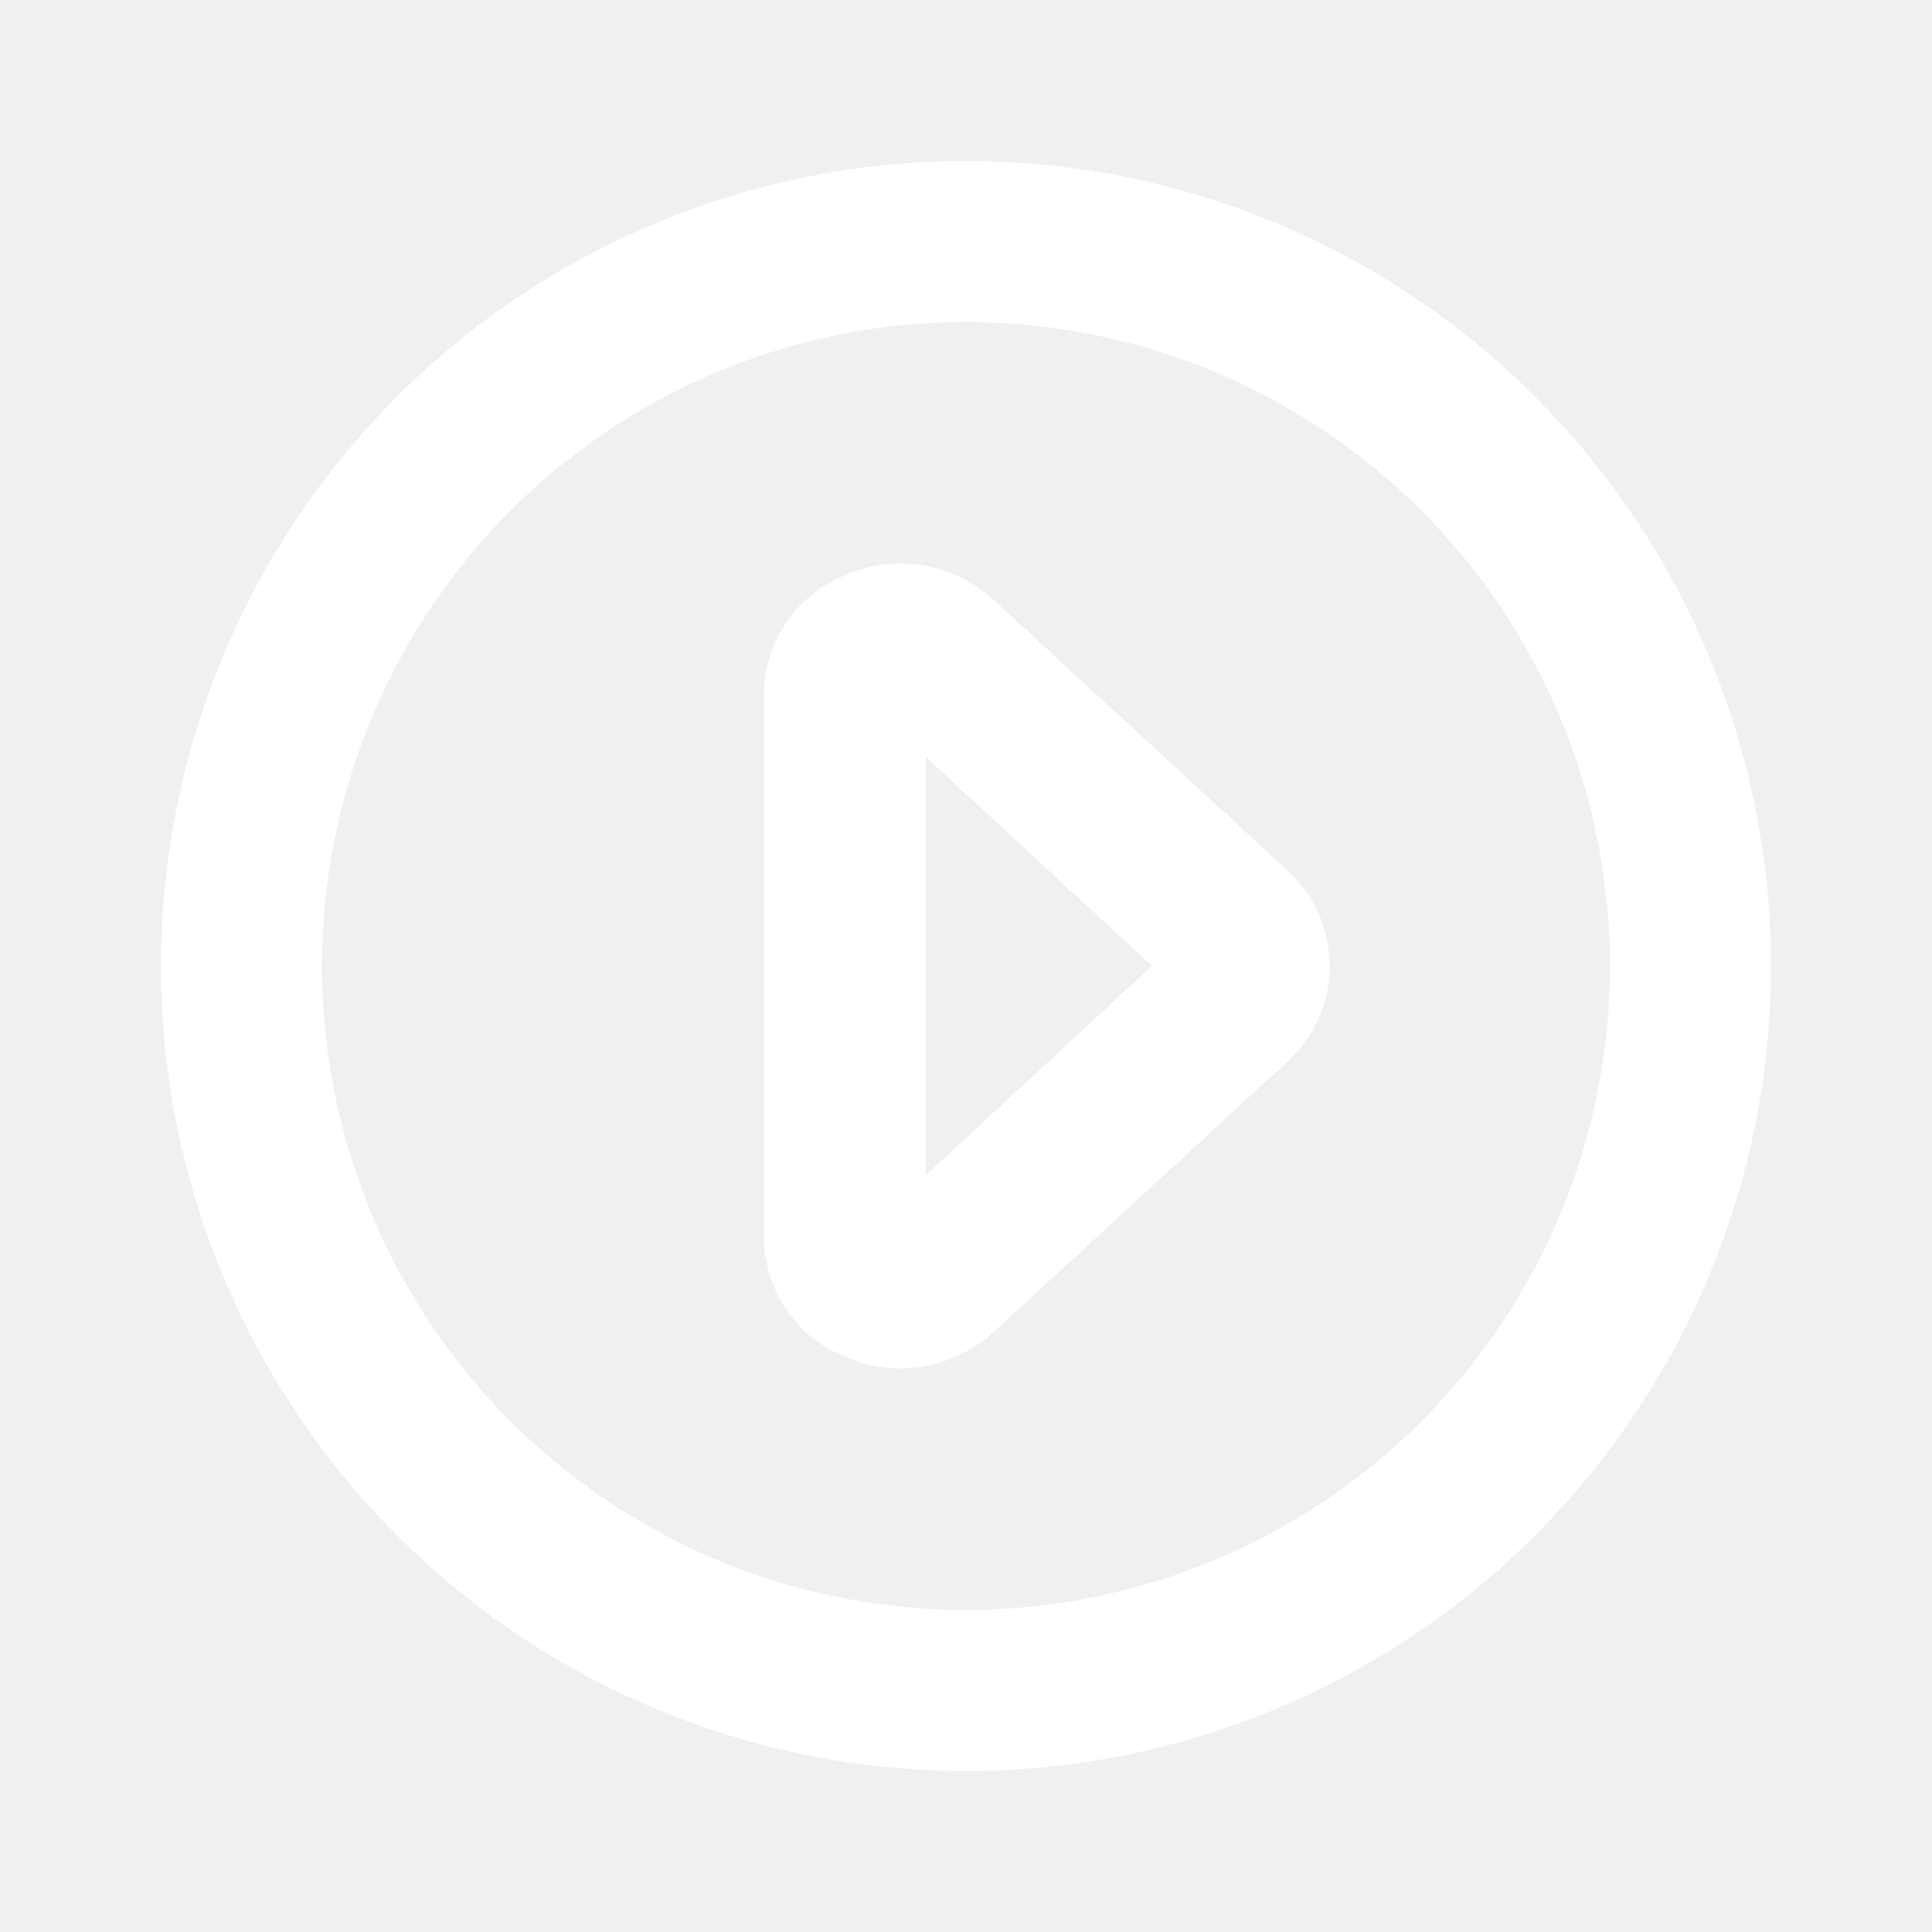
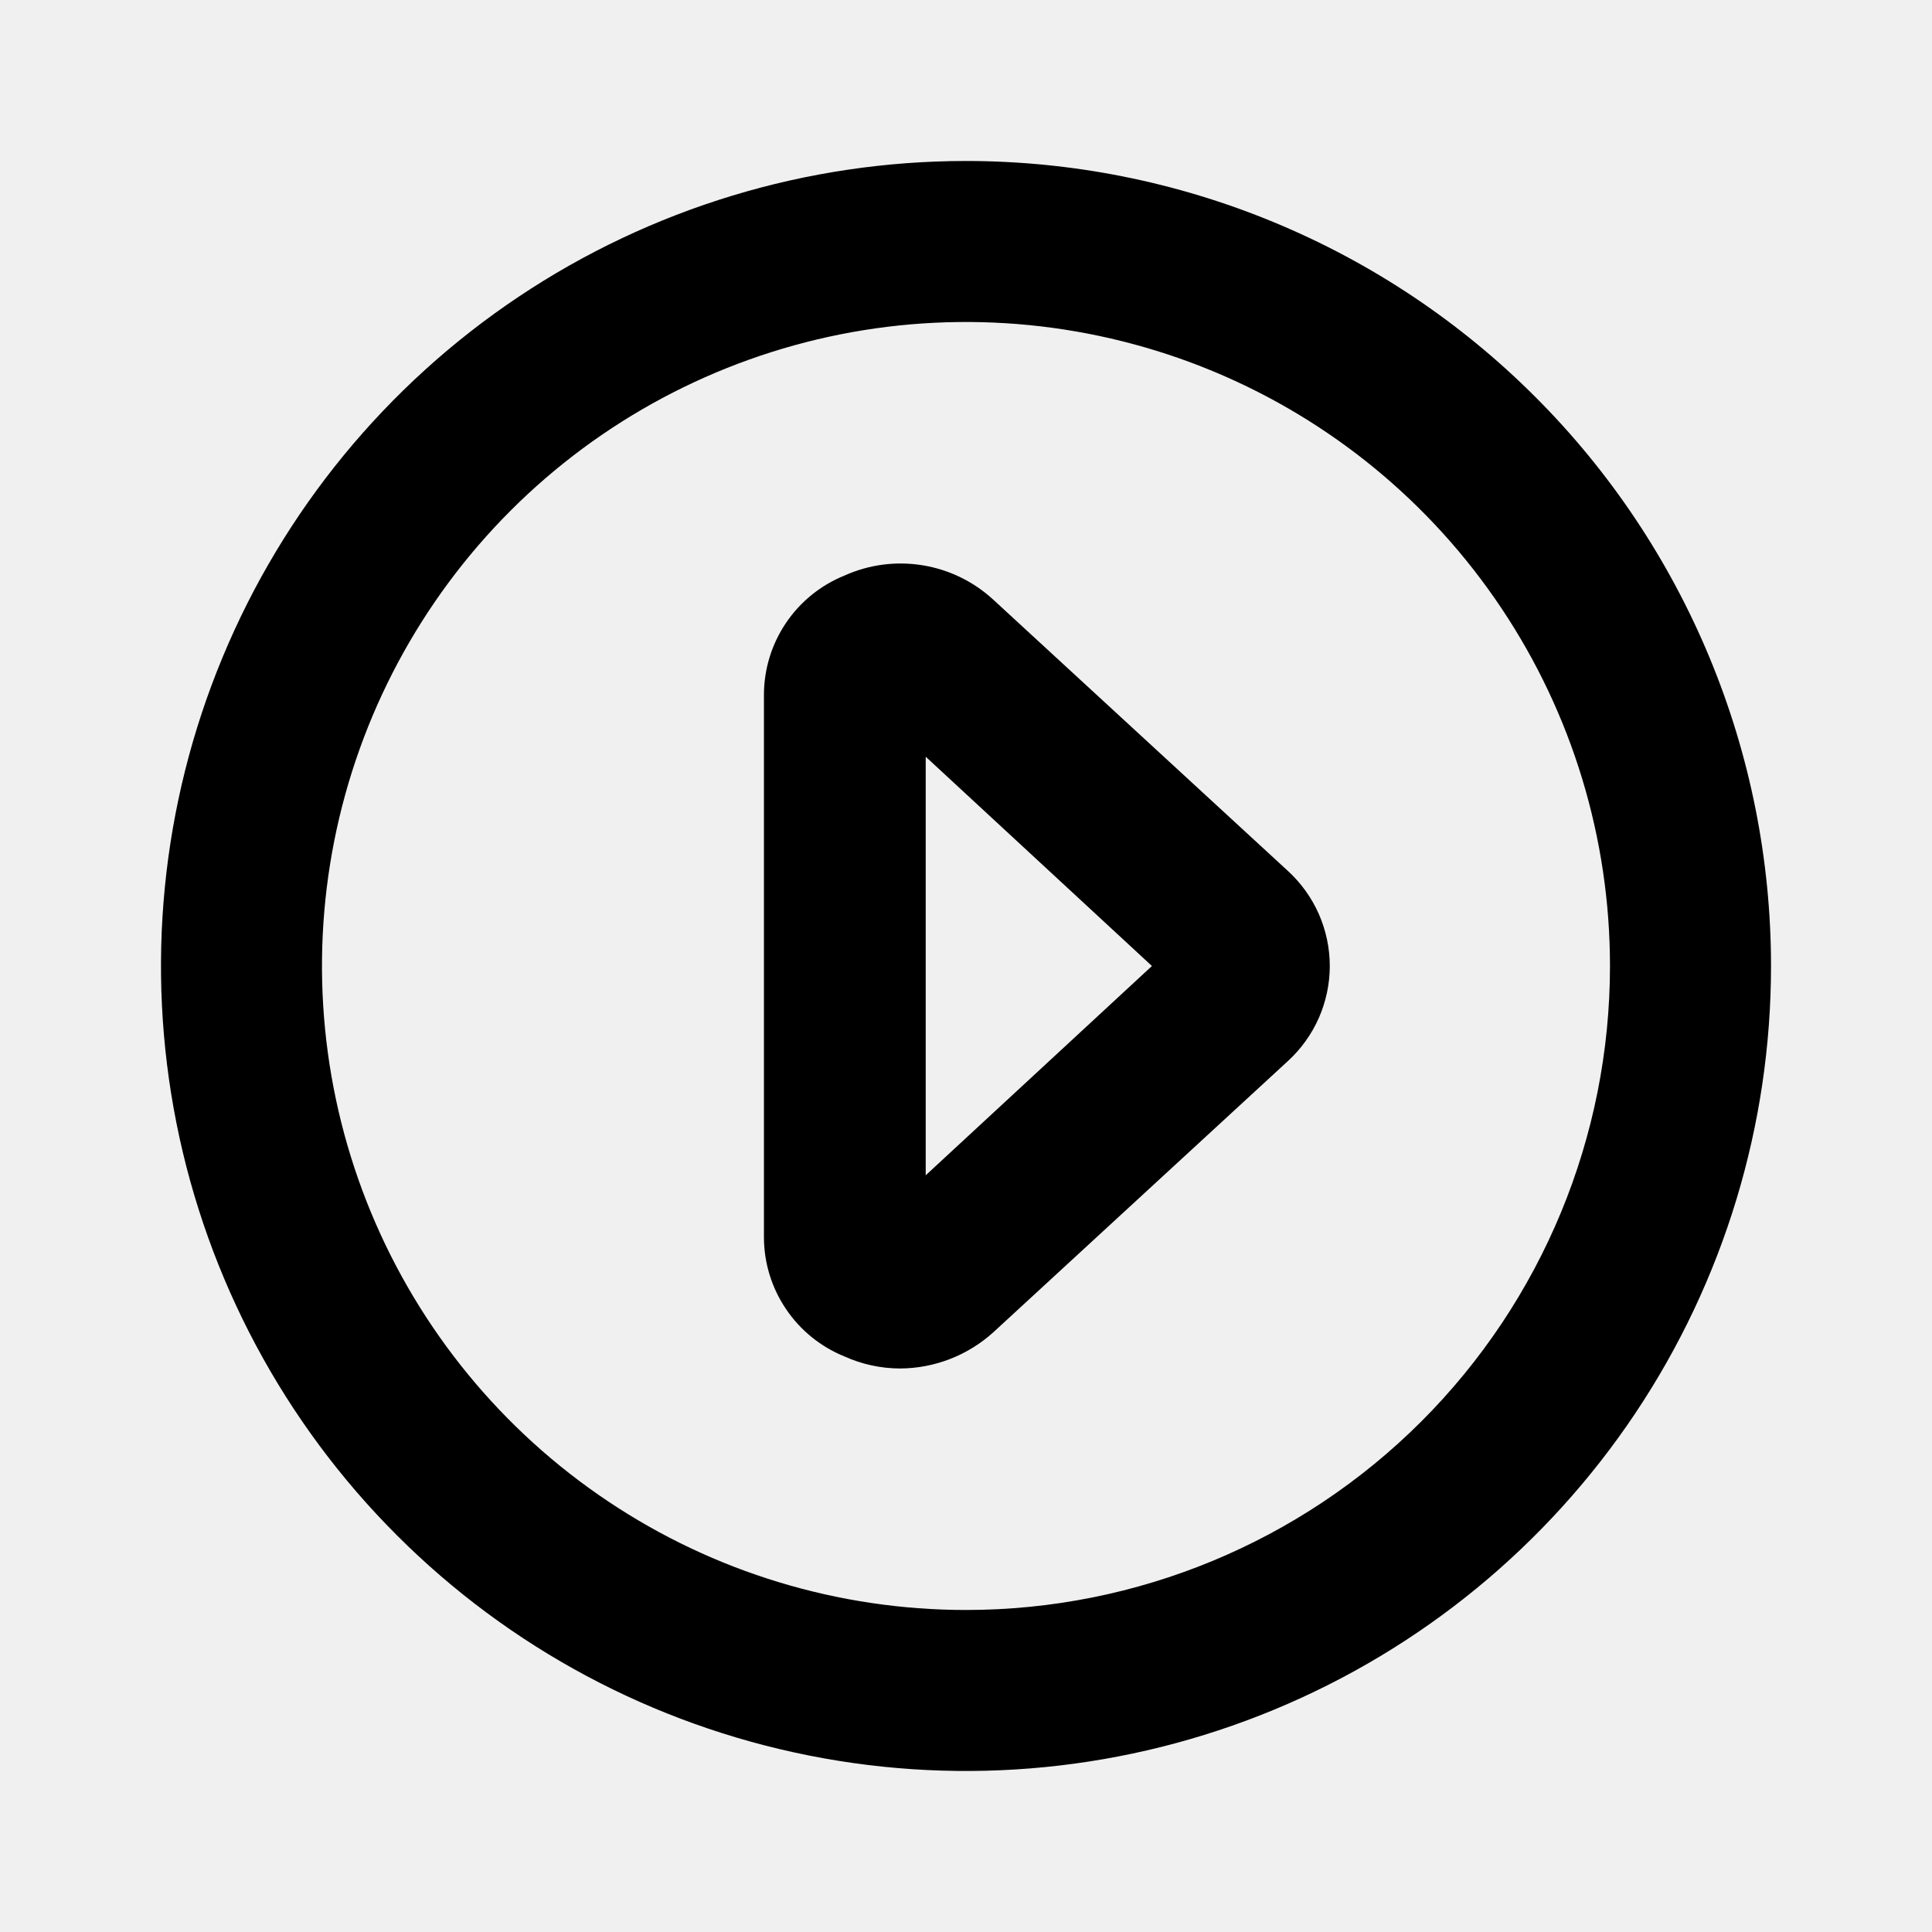
<svg xmlns="http://www.w3.org/2000/svg" width="34" height="34" viewBox="0 0 34 34" fill="none">
  <g opacity="0">
-     <path d="M0 34L34 34L34 0L0 0L0 34Z" fill="#FFFFFF">
+     <path d="M0 34L34 34L34 0L0 0L0 34Z" fill="#000000">
</path>
  </g>
-   <path d="M17 2.833C14.198 2.833 11.459 3.664 9.129 5.221C6.8 6.777 4.984 8.99 3.912 11.579C2.839 14.167 2.559 17.016 3.105 19.764C3.652 22.512 5.001 25.036 6.983 27.017C8.964 28.999 11.488 30.348 14.236 30.894C16.984 31.441 19.833 31.16 22.421 30.088C25.01 29.016 27.222 27.2 28.779 24.871C30.336 22.541 31.167 19.802 31.167 17C31.167 15.14 30.8 13.297 30.088 11.579C29.376 9.86 28.333 8.298 27.017 6.983C25.702 5.667 24.14 4.624 22.421 3.912C20.703 3.2 18.86 2.833 17 2.833L17 2.833ZM17 28.333C14.758 28.333 12.567 27.669 10.704 26.423C8.84 25.178 7.387 23.408 6.529 21.337C5.671 19.266 5.447 16.987 5.884 14.789C6.322 12.591 7.401 10.571 8.986 8.986C10.571 7.401 12.591 6.322 14.789 5.884C16.987 5.447 19.266 5.672 21.337 6.529C23.408 7.387 25.178 8.84 26.423 10.704C27.669 12.567 28.333 14.758 28.333 17C28.333 20.006 27.139 22.889 25.014 25.014C22.888 27.139 20.006 28.333 17 28.333L17 28.333Z" fill="#FFFFFF">
+   <path d="M17 2.833C14.198 2.833 11.459 3.664 9.129 5.221C6.8 6.777 4.984 8.99 3.912 11.579C2.839 14.167 2.559 17.016 3.105 19.764C3.652 22.512 5.001 25.036 6.983 27.017C8.964 28.999 11.488 30.348 14.236 30.894C16.984 31.441 19.833 31.16 22.421 30.088C25.01 29.016 27.222 27.2 28.779 24.871C30.336 22.541 31.167 19.802 31.167 17C31.167 15.14 30.8 13.297 30.088 11.579C29.376 9.86 28.333 8.298 27.017 6.983C25.702 5.667 24.14 4.624 22.421 3.912C20.703 3.2 18.86 2.833 17 2.833L17 2.833ZM17 28.333C14.758 28.333 12.567 27.669 10.704 26.423C8.84 25.178 7.387 23.408 6.529 21.337C5.671 19.266 5.447 16.987 5.884 14.789C6.322 12.591 7.401 10.571 8.986 8.986C10.571 7.401 12.591 6.322 14.789 5.884C16.987 5.447 19.266 5.672 21.337 6.529C23.408 7.387 25.178 8.84 26.423 10.704C27.669 12.567 28.333 14.758 28.333 17C28.333 20.006 27.139 22.889 25.014 25.014C22.888 27.139 20.006 28.333 17 28.333L17 28.333Z" fill="#000000">
</path>
-   <path d="M17.481 10.554C17.134 10.234 16.701 10.023 16.235 9.948C15.769 9.872 15.291 9.935 14.861 10.129C14.443 10.298 14.085 10.588 13.833 10.961C13.58 11.335 13.445 11.775 13.444 12.226L13.444 21.774C13.445 22.225 13.58 22.665 13.833 23.038C14.085 23.412 14.443 23.702 14.861 23.871C15.168 24.01 15.501 24.082 15.838 24.083C16.446 24.081 17.031 23.853 17.481 23.446L22.666 18.672C22.898 18.459 23.083 18.201 23.21 17.913C23.336 17.625 23.402 17.314 23.402 17C23.402 16.686 23.336 16.375 23.21 16.087C23.083 15.799 22.898 15.541 22.666 15.328L17.481 10.554ZM16.291 20.683L16.291 13.317L20.272 17L16.291 20.683Z" fill="#FFFFFF">
+   <path d="M17.481 10.554C17.134 10.234 16.701 10.023 16.235 9.948C15.769 9.872 15.291 9.935 14.861 10.129C14.443 10.298 14.085 10.588 13.833 10.961C13.58 11.335 13.445 11.775 13.444 12.226L13.444 21.774C13.445 22.225 13.58 22.665 13.833 23.038C14.085 23.412 14.443 23.702 14.861 23.871C15.168 24.01 15.501 24.082 15.838 24.083C16.446 24.081 17.031 23.853 17.481 23.446L22.666 18.672C22.898 18.459 23.083 18.201 23.21 17.913C23.336 17.625 23.402 17.314 23.402 17C23.402 16.686 23.336 16.375 23.21 16.087C23.083 15.799 22.898 15.541 22.666 15.328L17.481 10.554ZM16.291 20.683L16.291 13.317L20.272 17L16.291 20.683Z" fill="#000000">
</path>
</svg>
